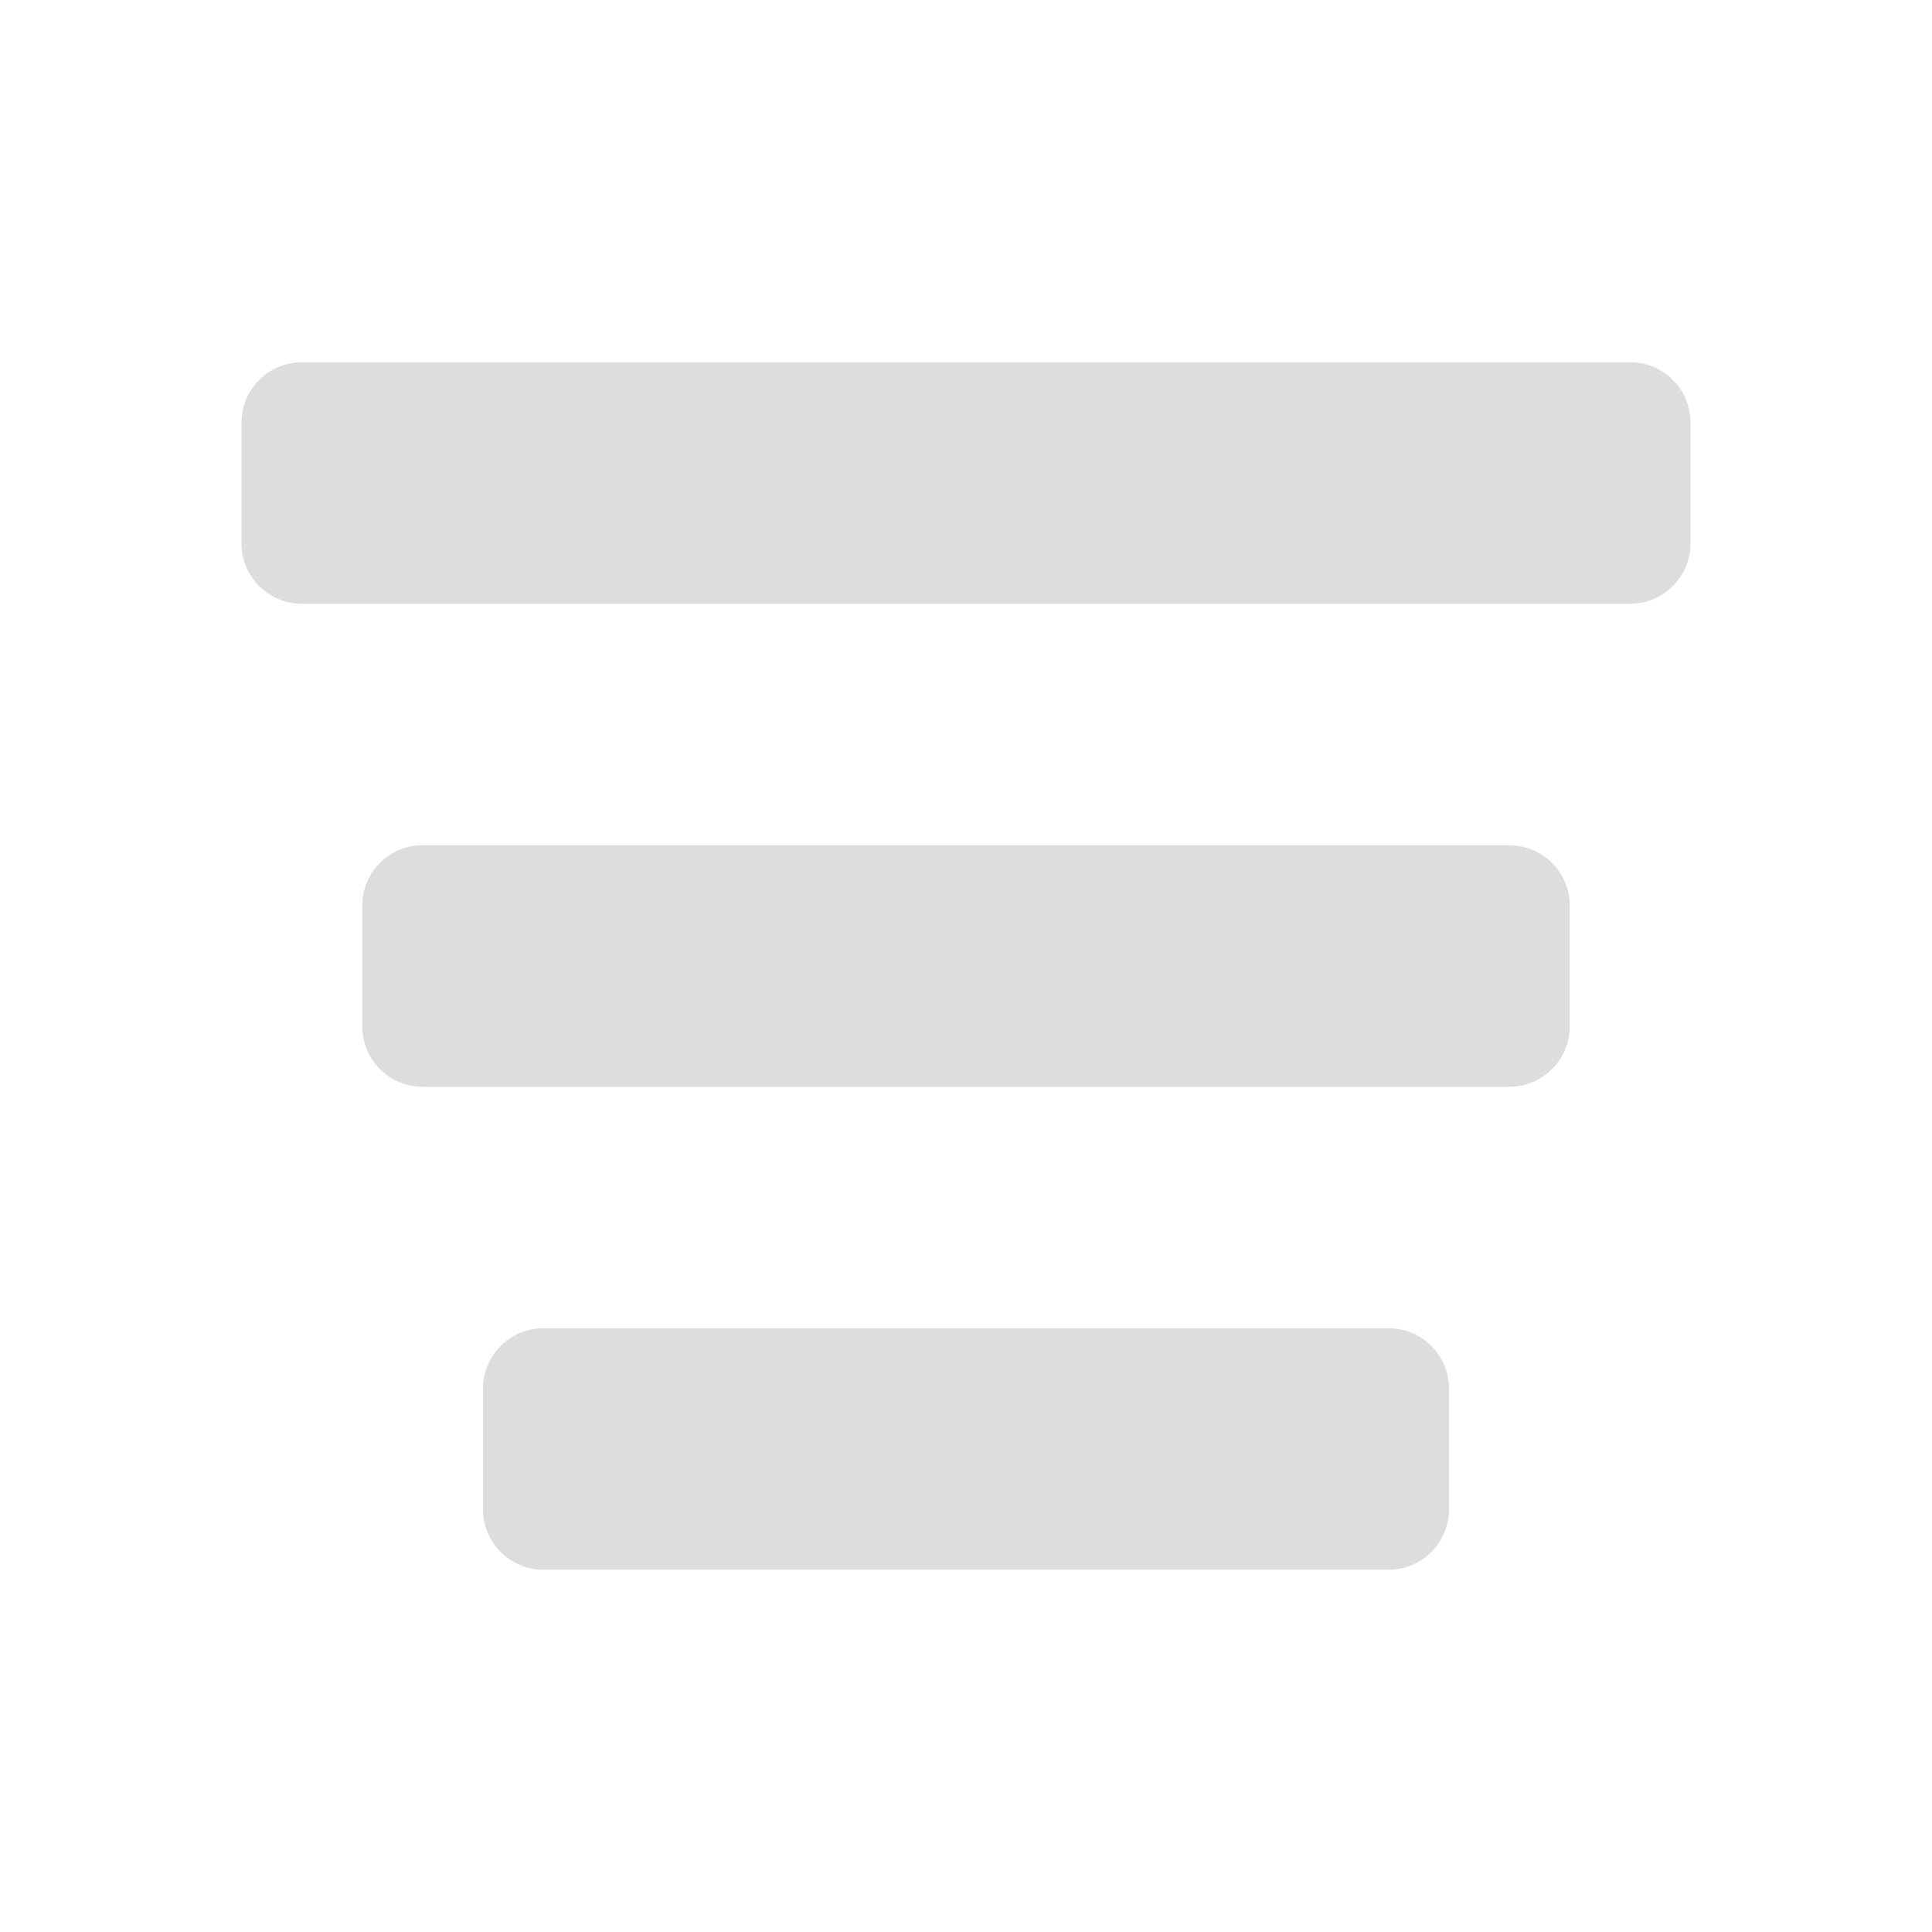
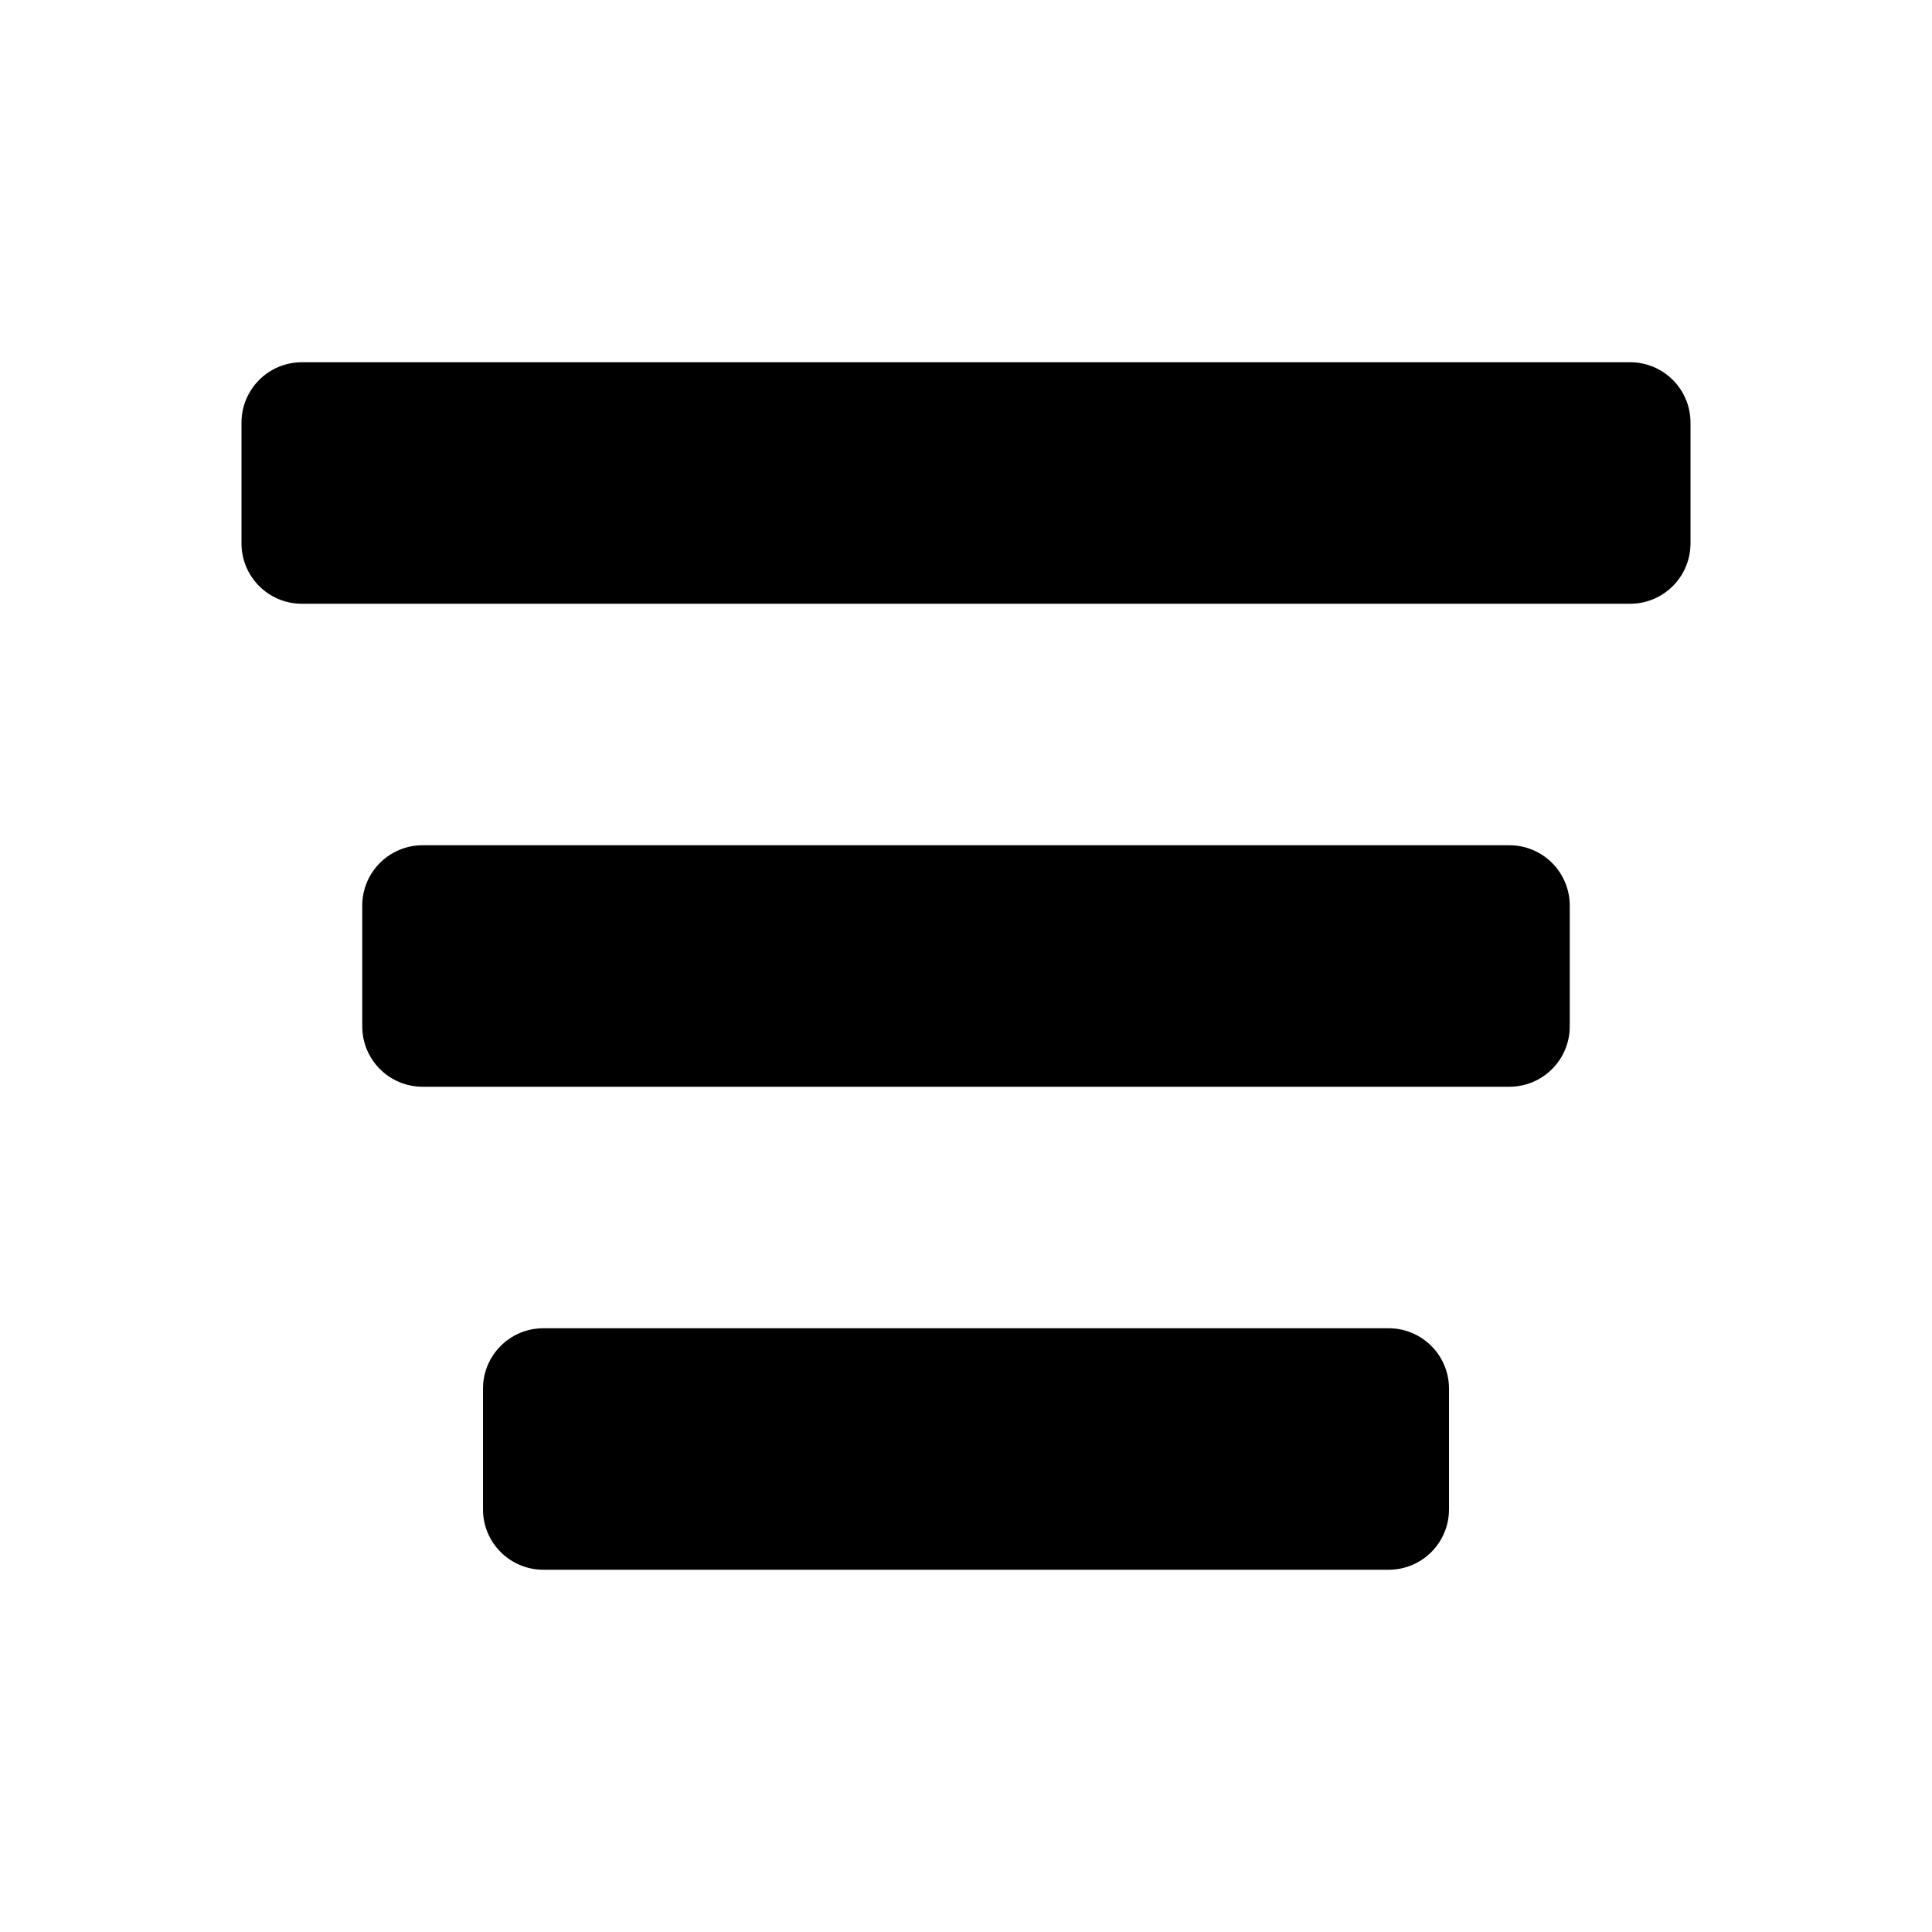
<svg xmlns="http://www.w3.org/2000/svg" width="16" height="16" viewBox="0 0 16 16">
-   <rect x="2" y="3" width="12" height="2" rx="0.5" fill="#dddddd" />
-   <rect x="3" y="7" width="10" height="2" rx="0.5" fill="#dddddd" />
-   <rect x="4" y="11" width="8" height="2" rx="0.5" fill="#dddddd" />
+   <rect x="2" y="3" width="12" height="2" rx="0.5" fill="%COLOR%" />
+   <rect x="3" y="7" width="10" height="2" rx="0.5" fill="%COLOR%" />
+   <rect x="4" y="11" width="8" height="2" rx="0.5" fill="%COLOR%" />
</svg>
